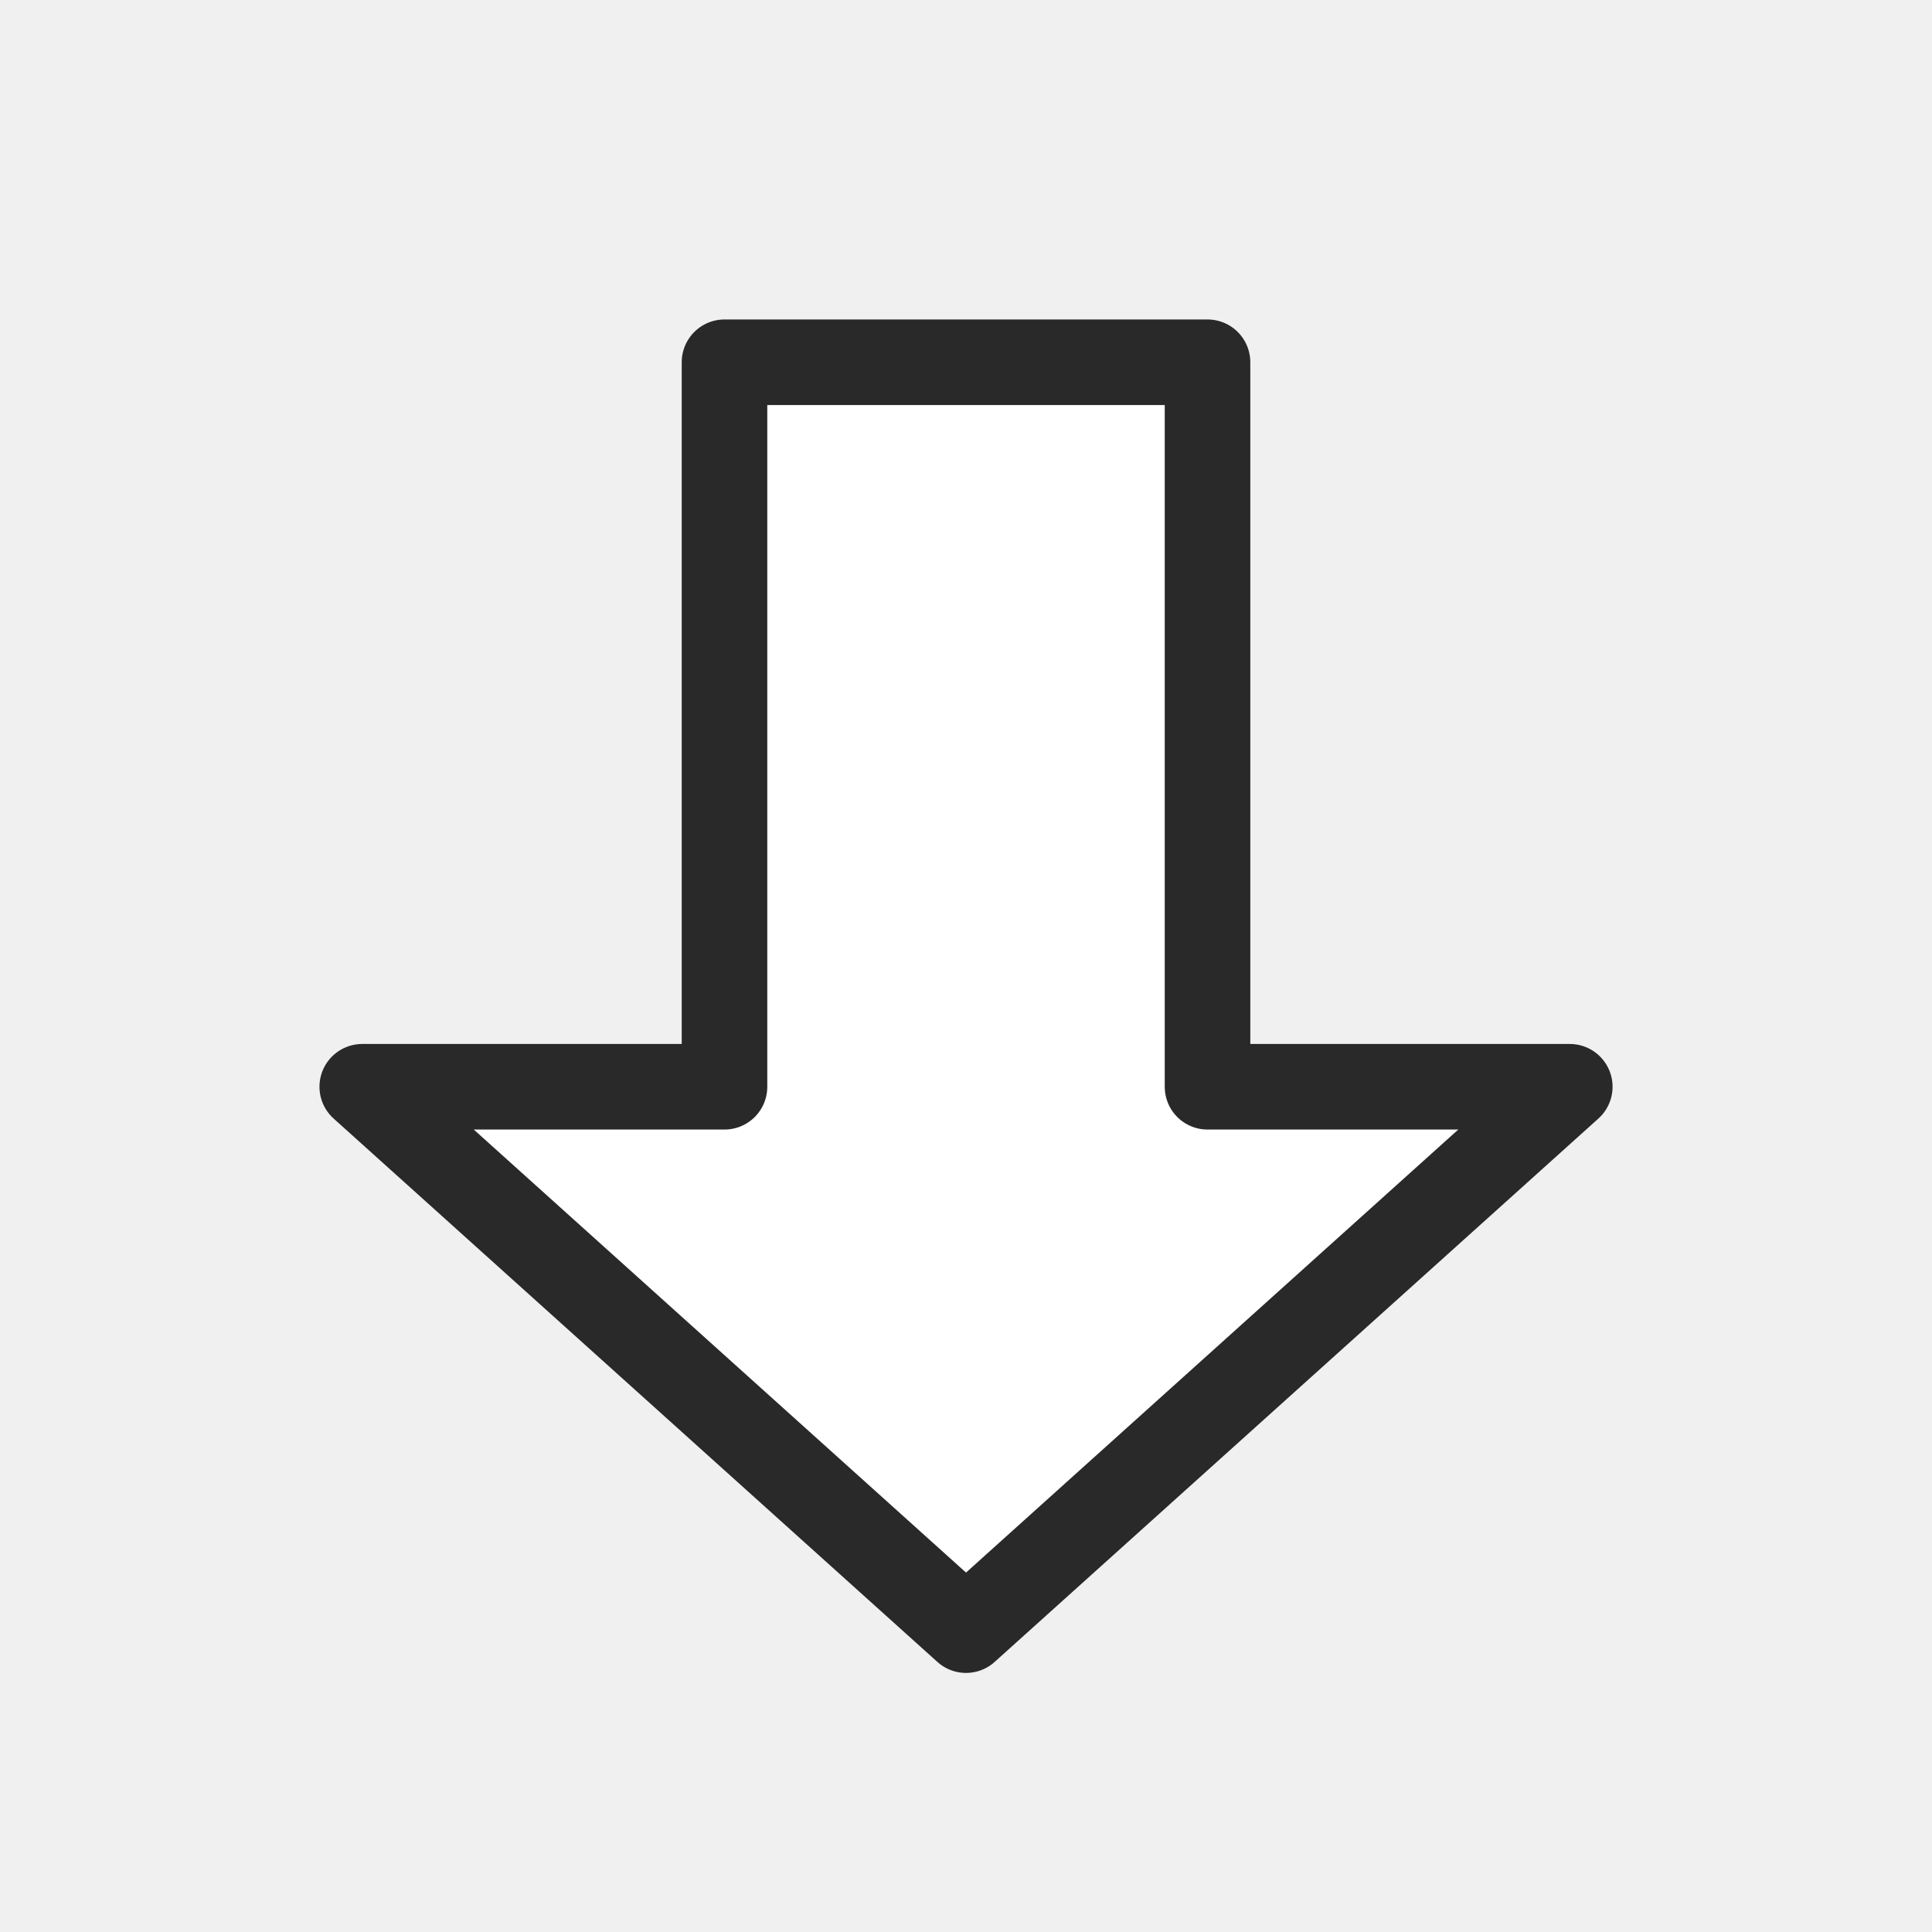
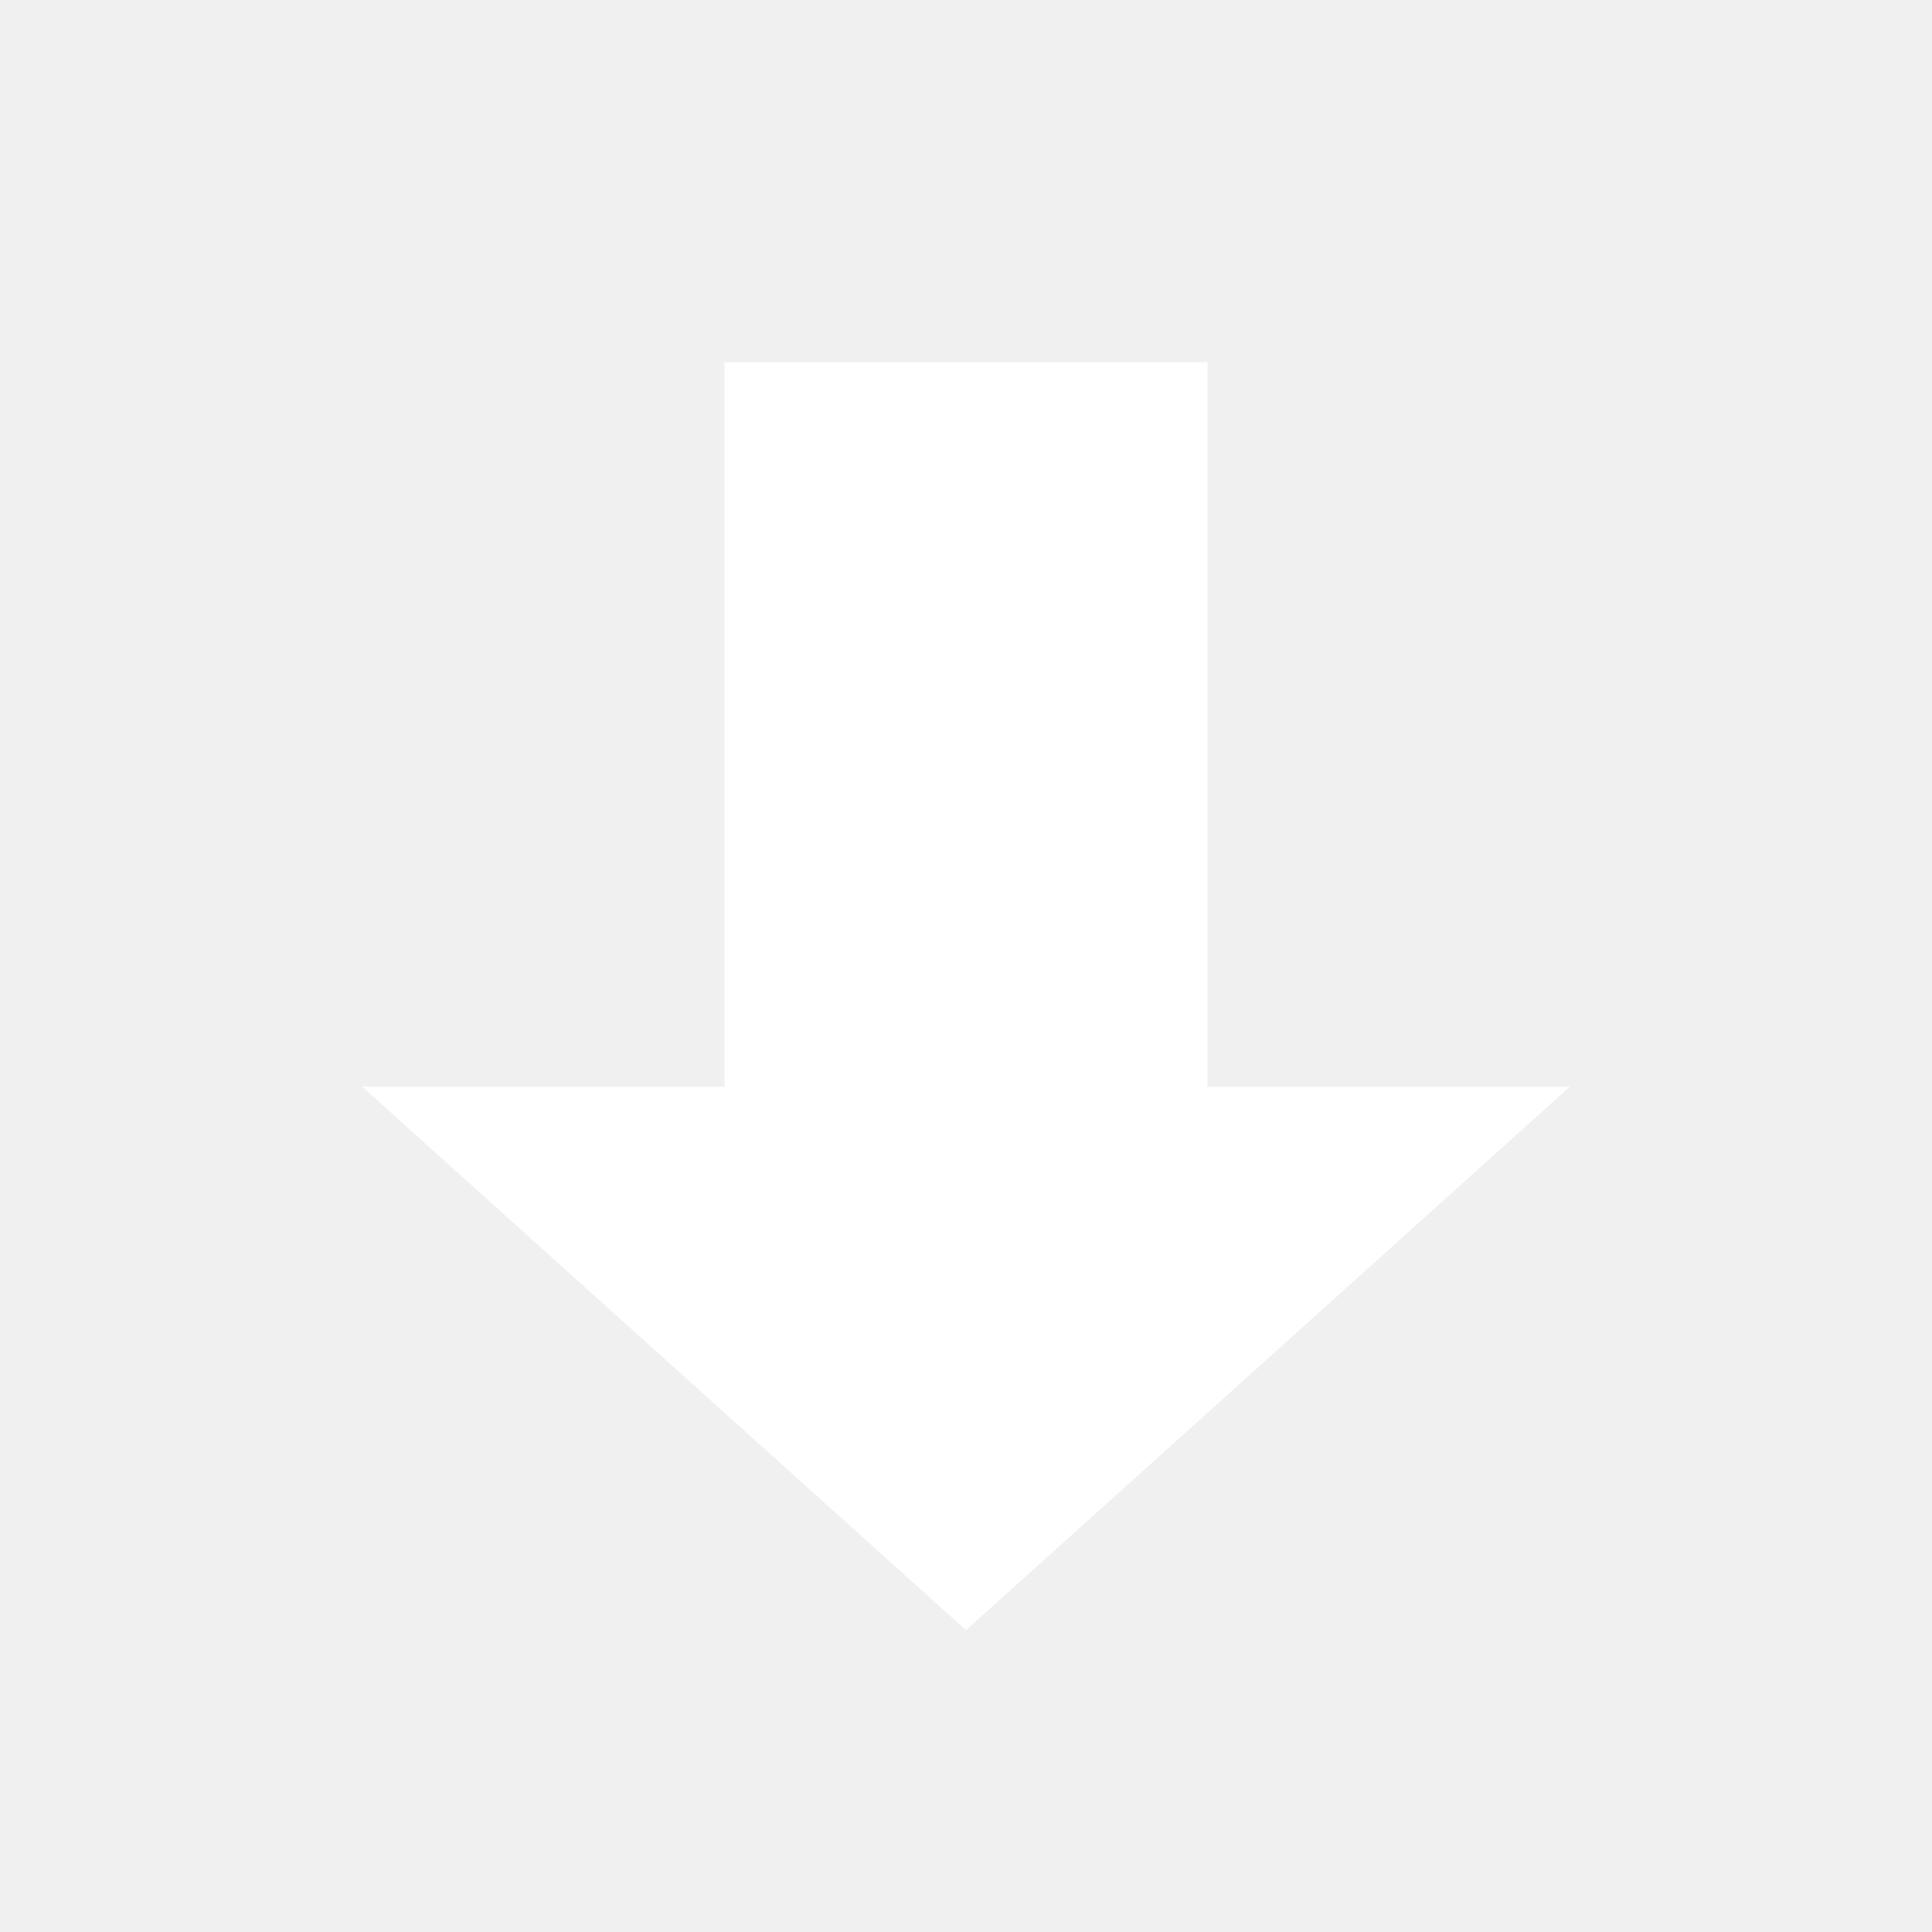
<svg xmlns="http://www.w3.org/2000/svg" width="256" height="256" viewBox="0 0 67.733 67.733" version="1.1" id="svg1">
  <defs id="defs1" />
  <g id="layer1">
-     <path style="fill:#ffffff;stroke:#292929;stroke-width:3;stroke-linecap:round;stroke-linejoin:round;fill-opacity:1;stroke-opacity:1;stroke-dasharray:none" d="m 25.4,12.7 0,25.4 -12.7,2e-6 21.167,19.05 21.167,-19.05 -12.7,-2e-6 0,-25.4 z" id="path1" />
+     <path style="fill:#ffffff;stroke:none;stroke-width:3;stroke-linecap:round;stroke-linejoin:round;fill-opacity:1;stroke-opacity:1;stroke-dasharray:none" d="m 25.4,12.7 0,25.4 -12.7,2e-6 21.167,19.05 21.167,-19.05 -12.7,-2e-6 0,-25.4 z" id="path1" />
  </g>
</svg>
